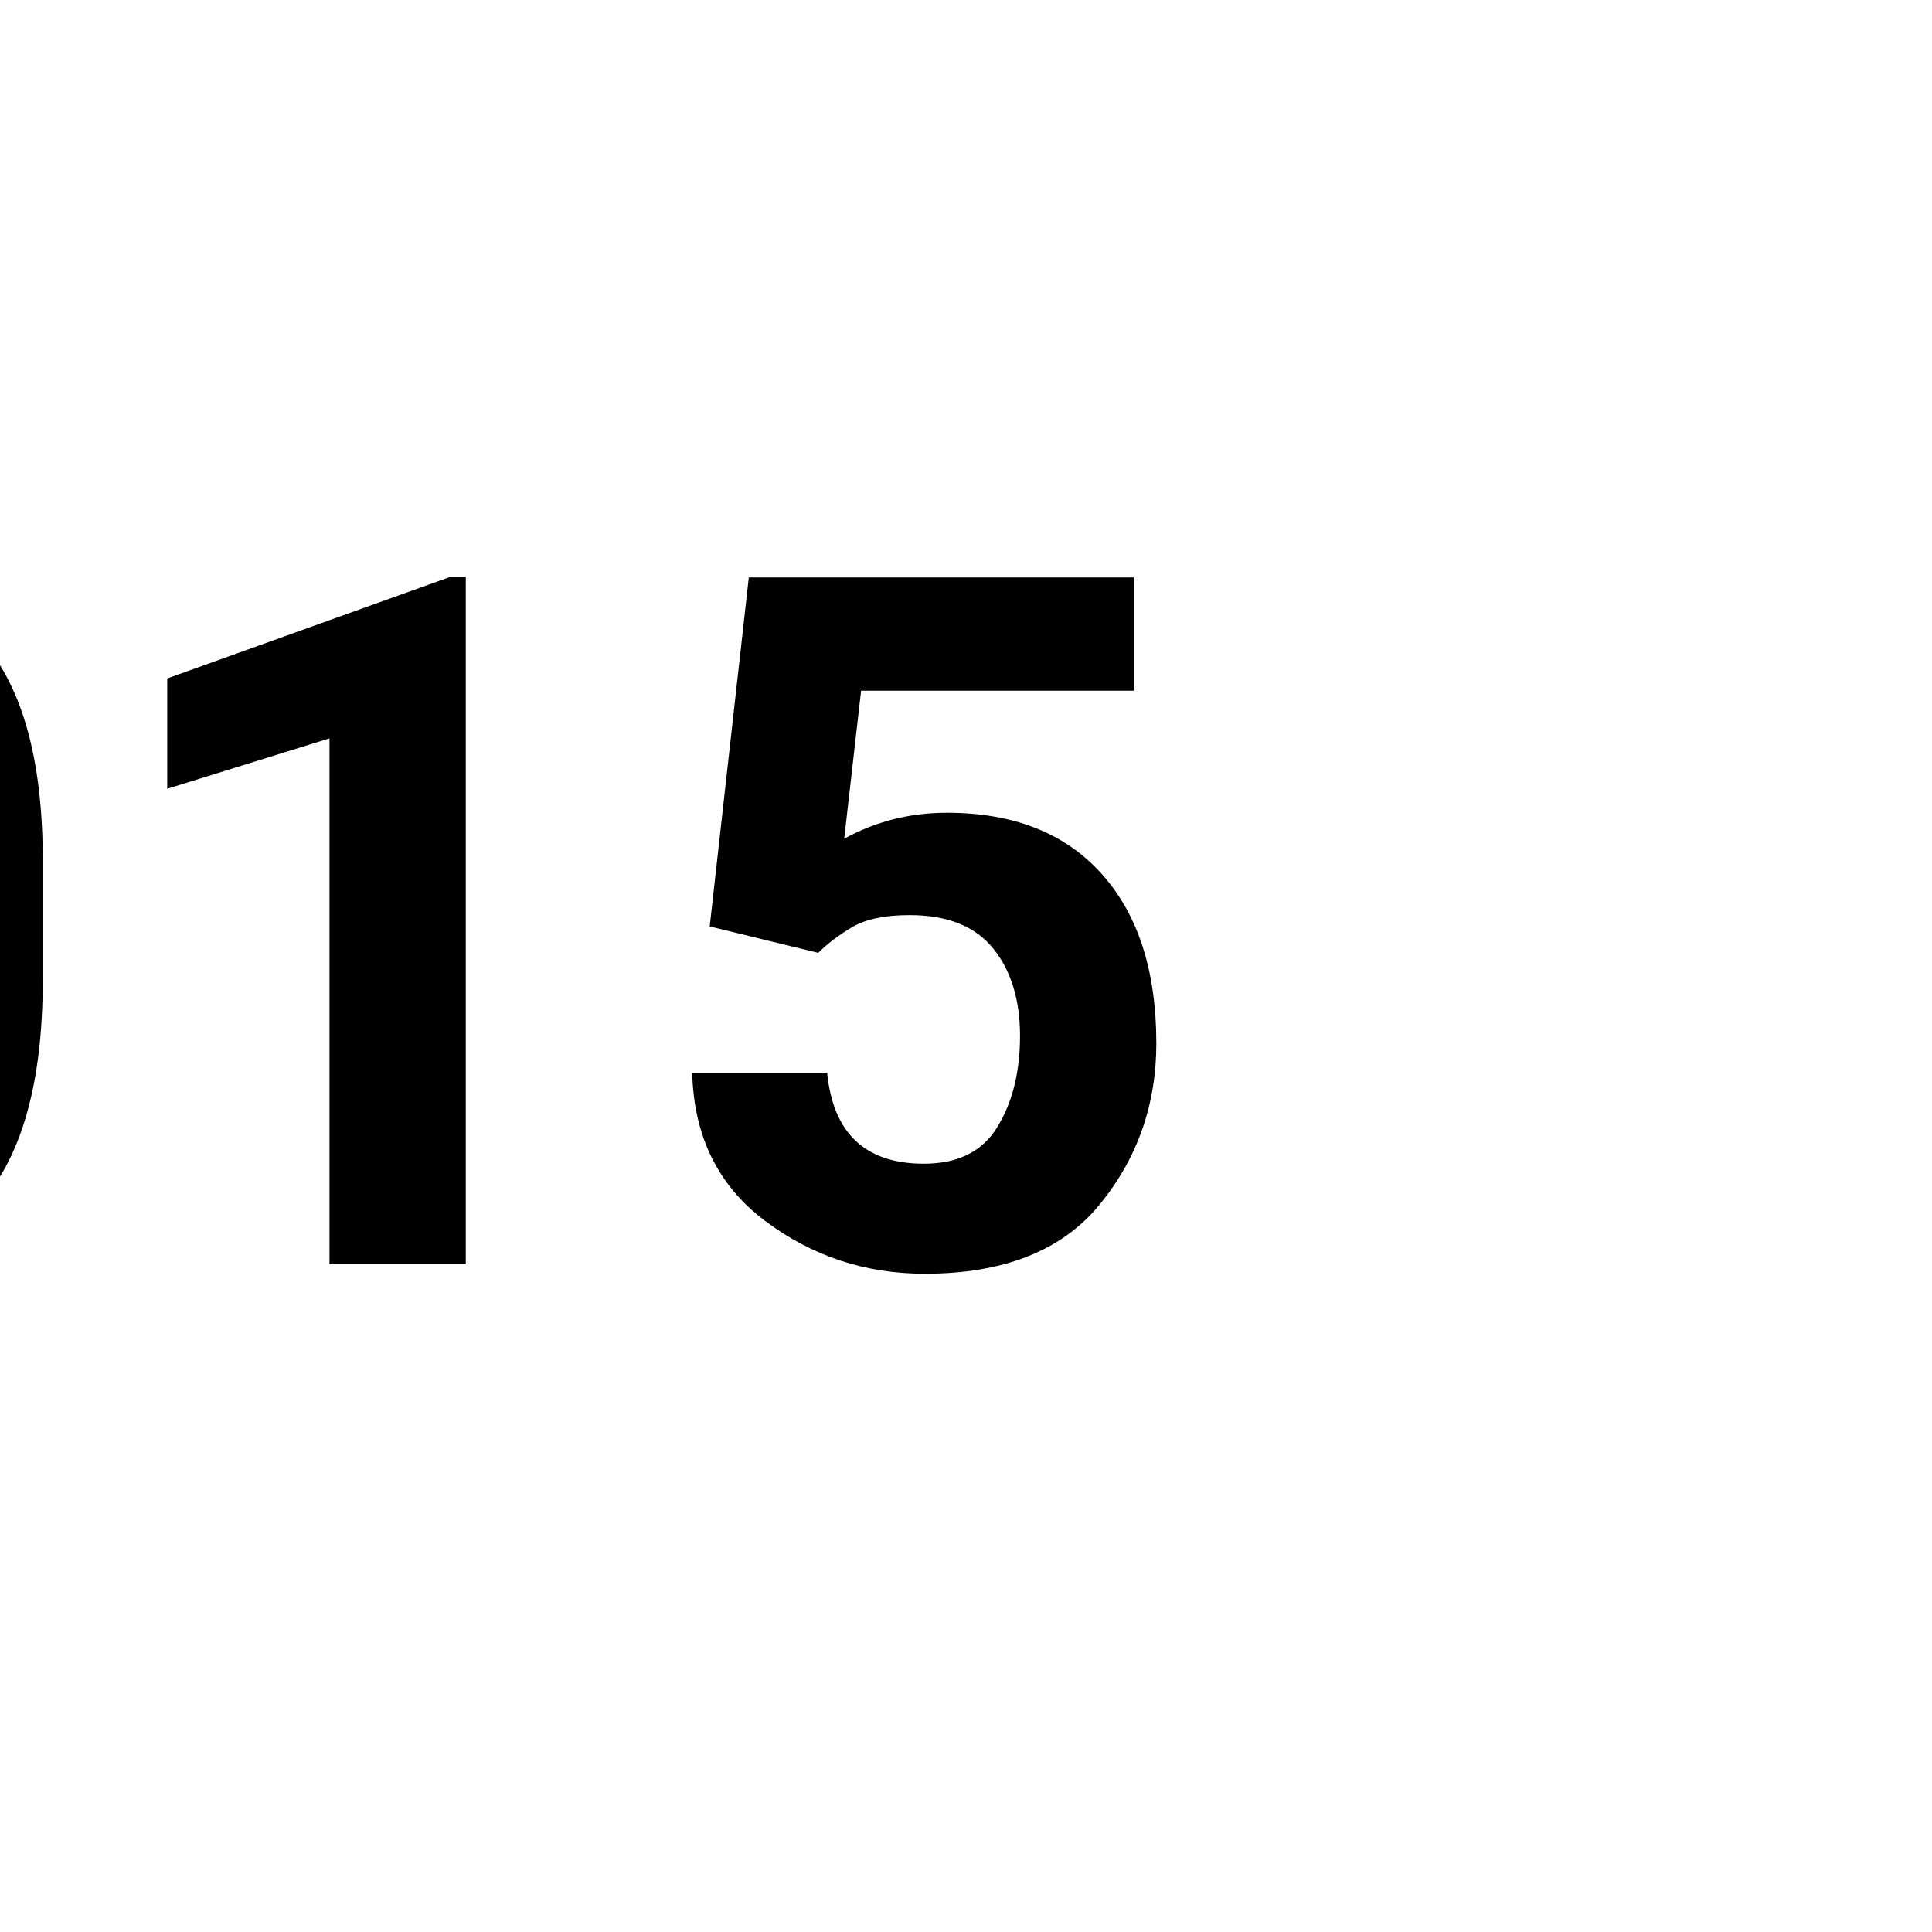
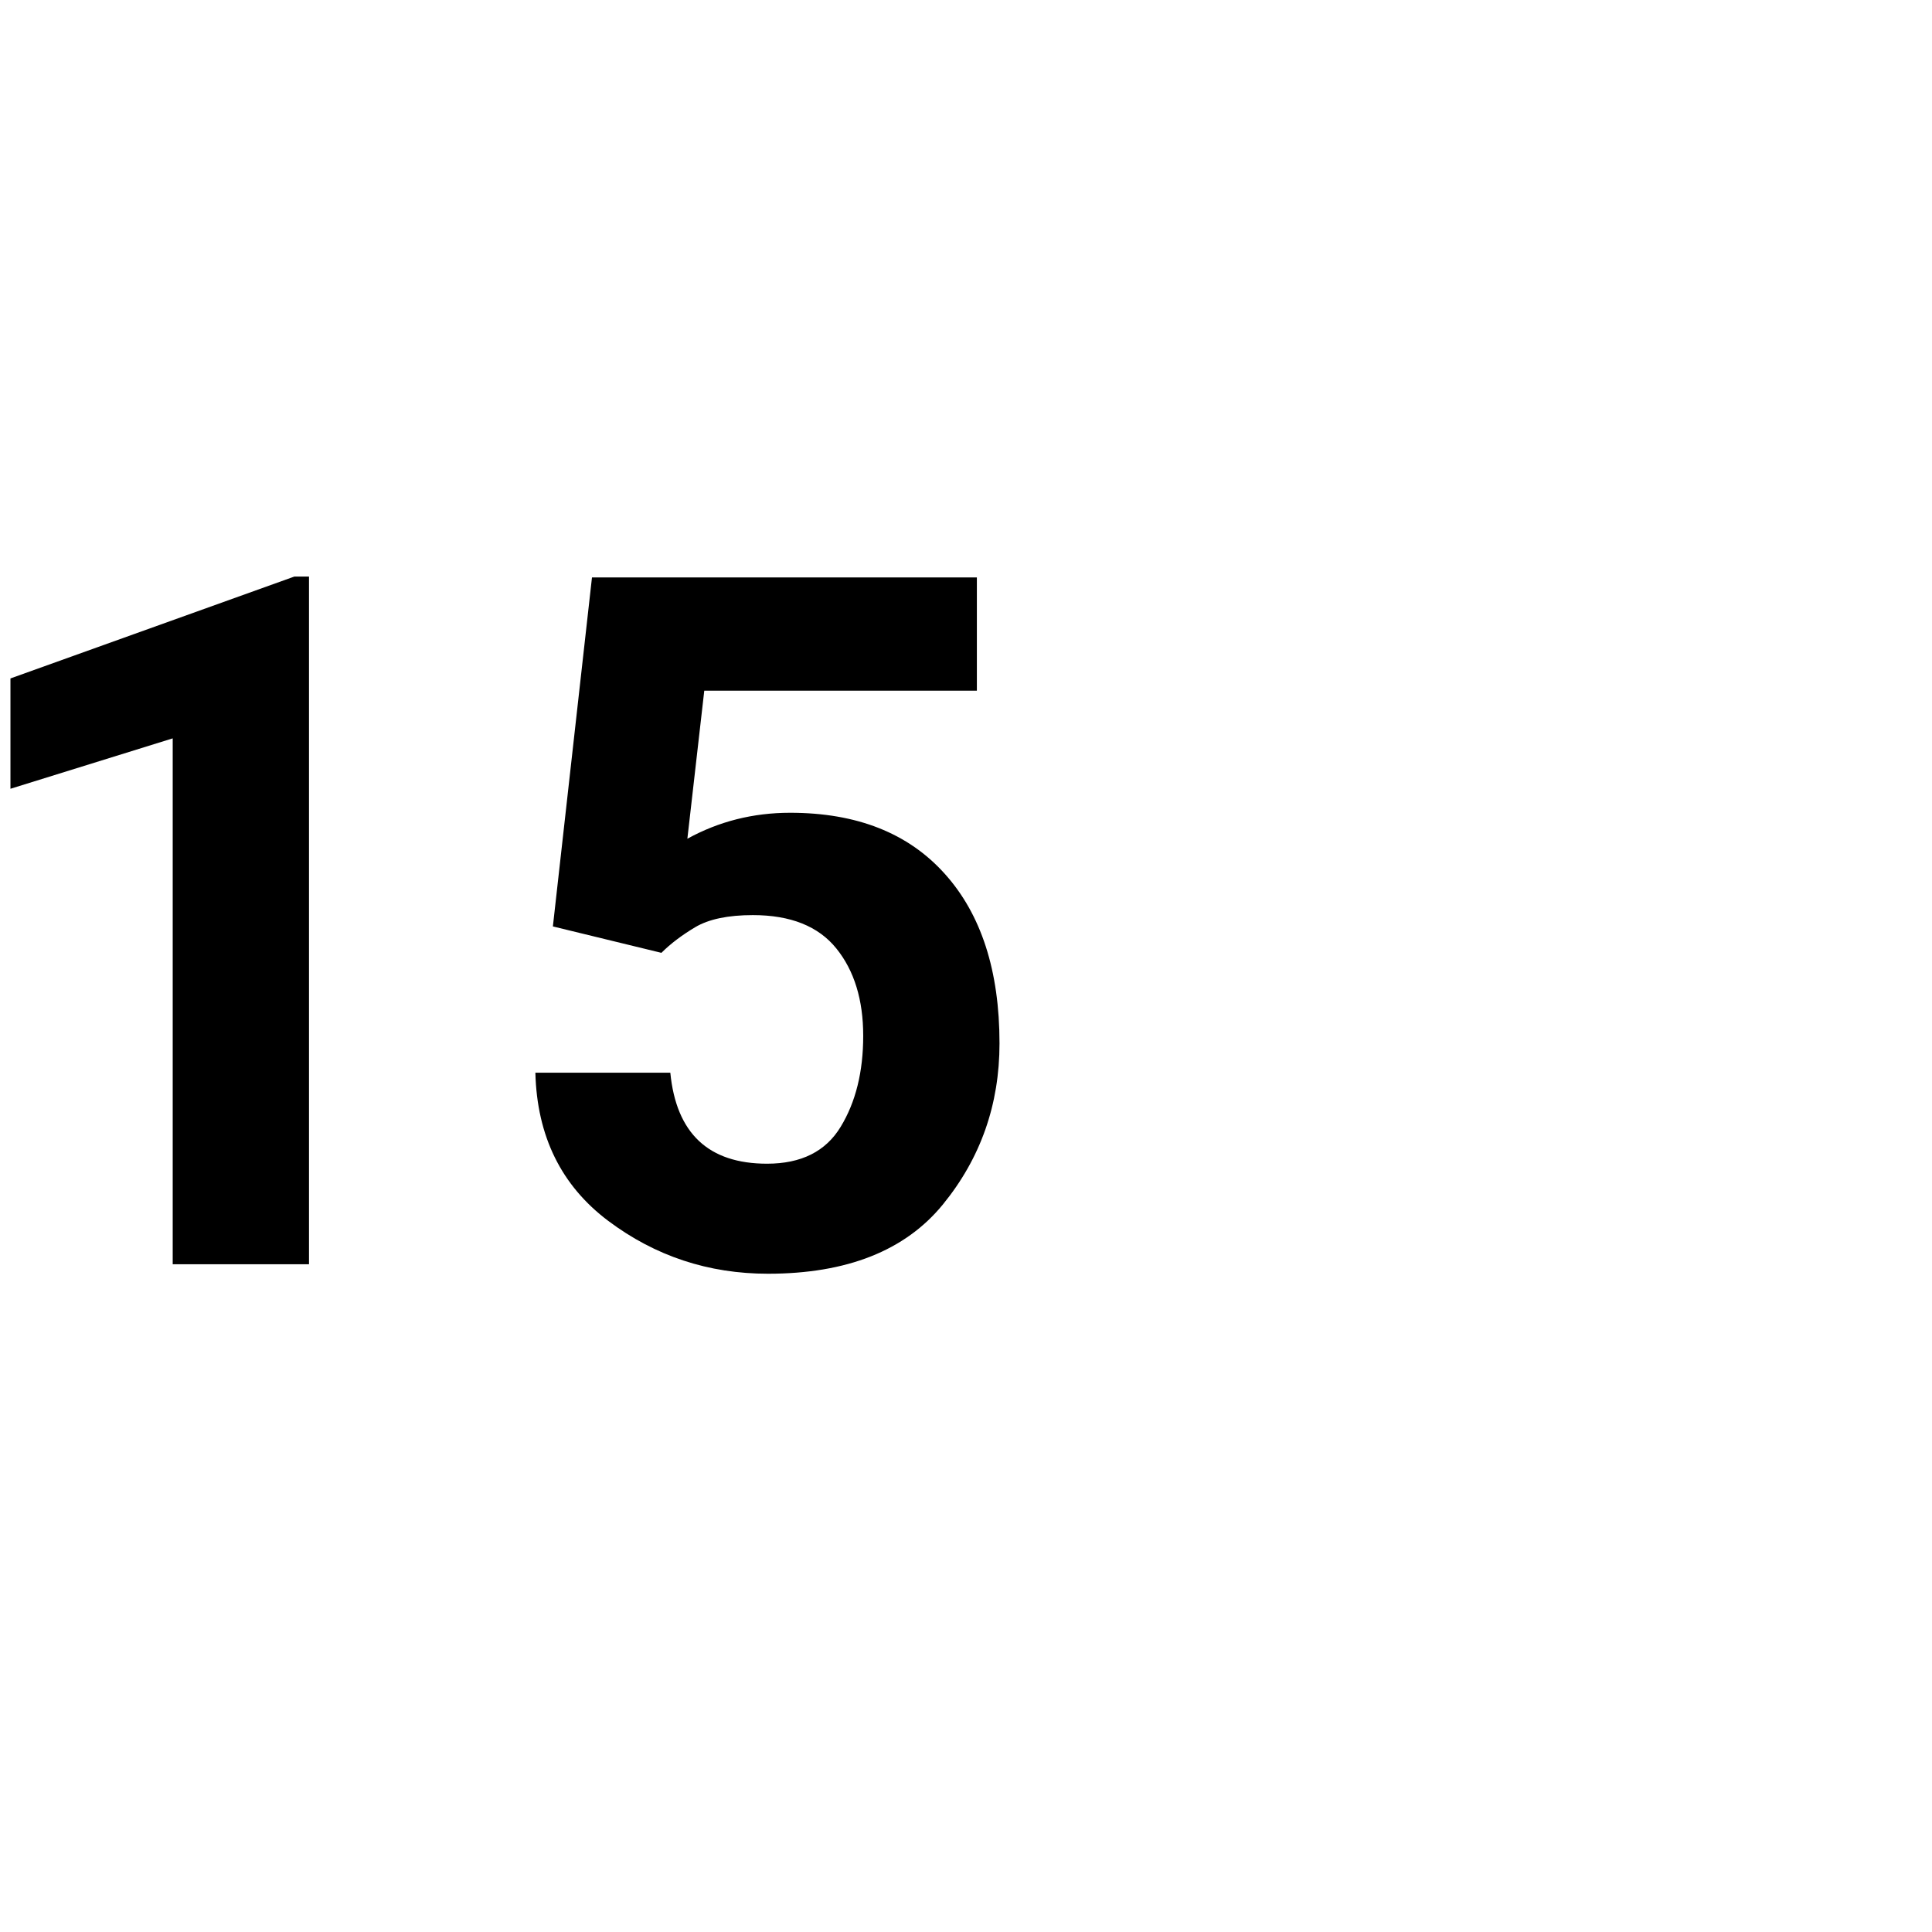
<svg xmlns="http://www.w3.org/2000/svg" version="1.1" id="svg2" viewBox="0 0 200 200" height="200" width="200">
  <defs id="defs4" />
  <g transform="translate(0,-852.3622)" id="layer1">
    <text id="text3336" y="983.235" x="100.055" style="font-style:normal;font-variant:normal;font-weight:bold;font-stretch:normal;font-size:100px;line-height:125%;font-family:Roboto;-inkscape-font-specification:'Roboto Bold';letter-spacing:0px;word-spacing:0px;fill:#000000;fill-opacity:1;stroke:none;stroke-width:1px;stroke-linecap:butt;stroke-linejoin:miter;stroke-opacity:1" xml:space="preserve">
-       <tspan style="font-style:normal;font-variant:normal;font-weight:bold;font-stretch:normal;font-size:100px;font-family:Roboto;-inkscape-font-specification:'Roboto Bold';text-align:center;text-anchor:middle" y="983.235" x="100.055" id="tspan3338">015</tspan>
+       <tspan style="font-style:normal;font-variant:normal;font-weight:bold;font-stretch:normal;font-size:100px;font-family:Roboto;-inkscape-font-specification:'Roboto Bold';text-align:center;text-anchor:middle" y="983.235" x="100.055" id="tspan3338"> 15</tspan>
    </text>
  </g>
</svg>
